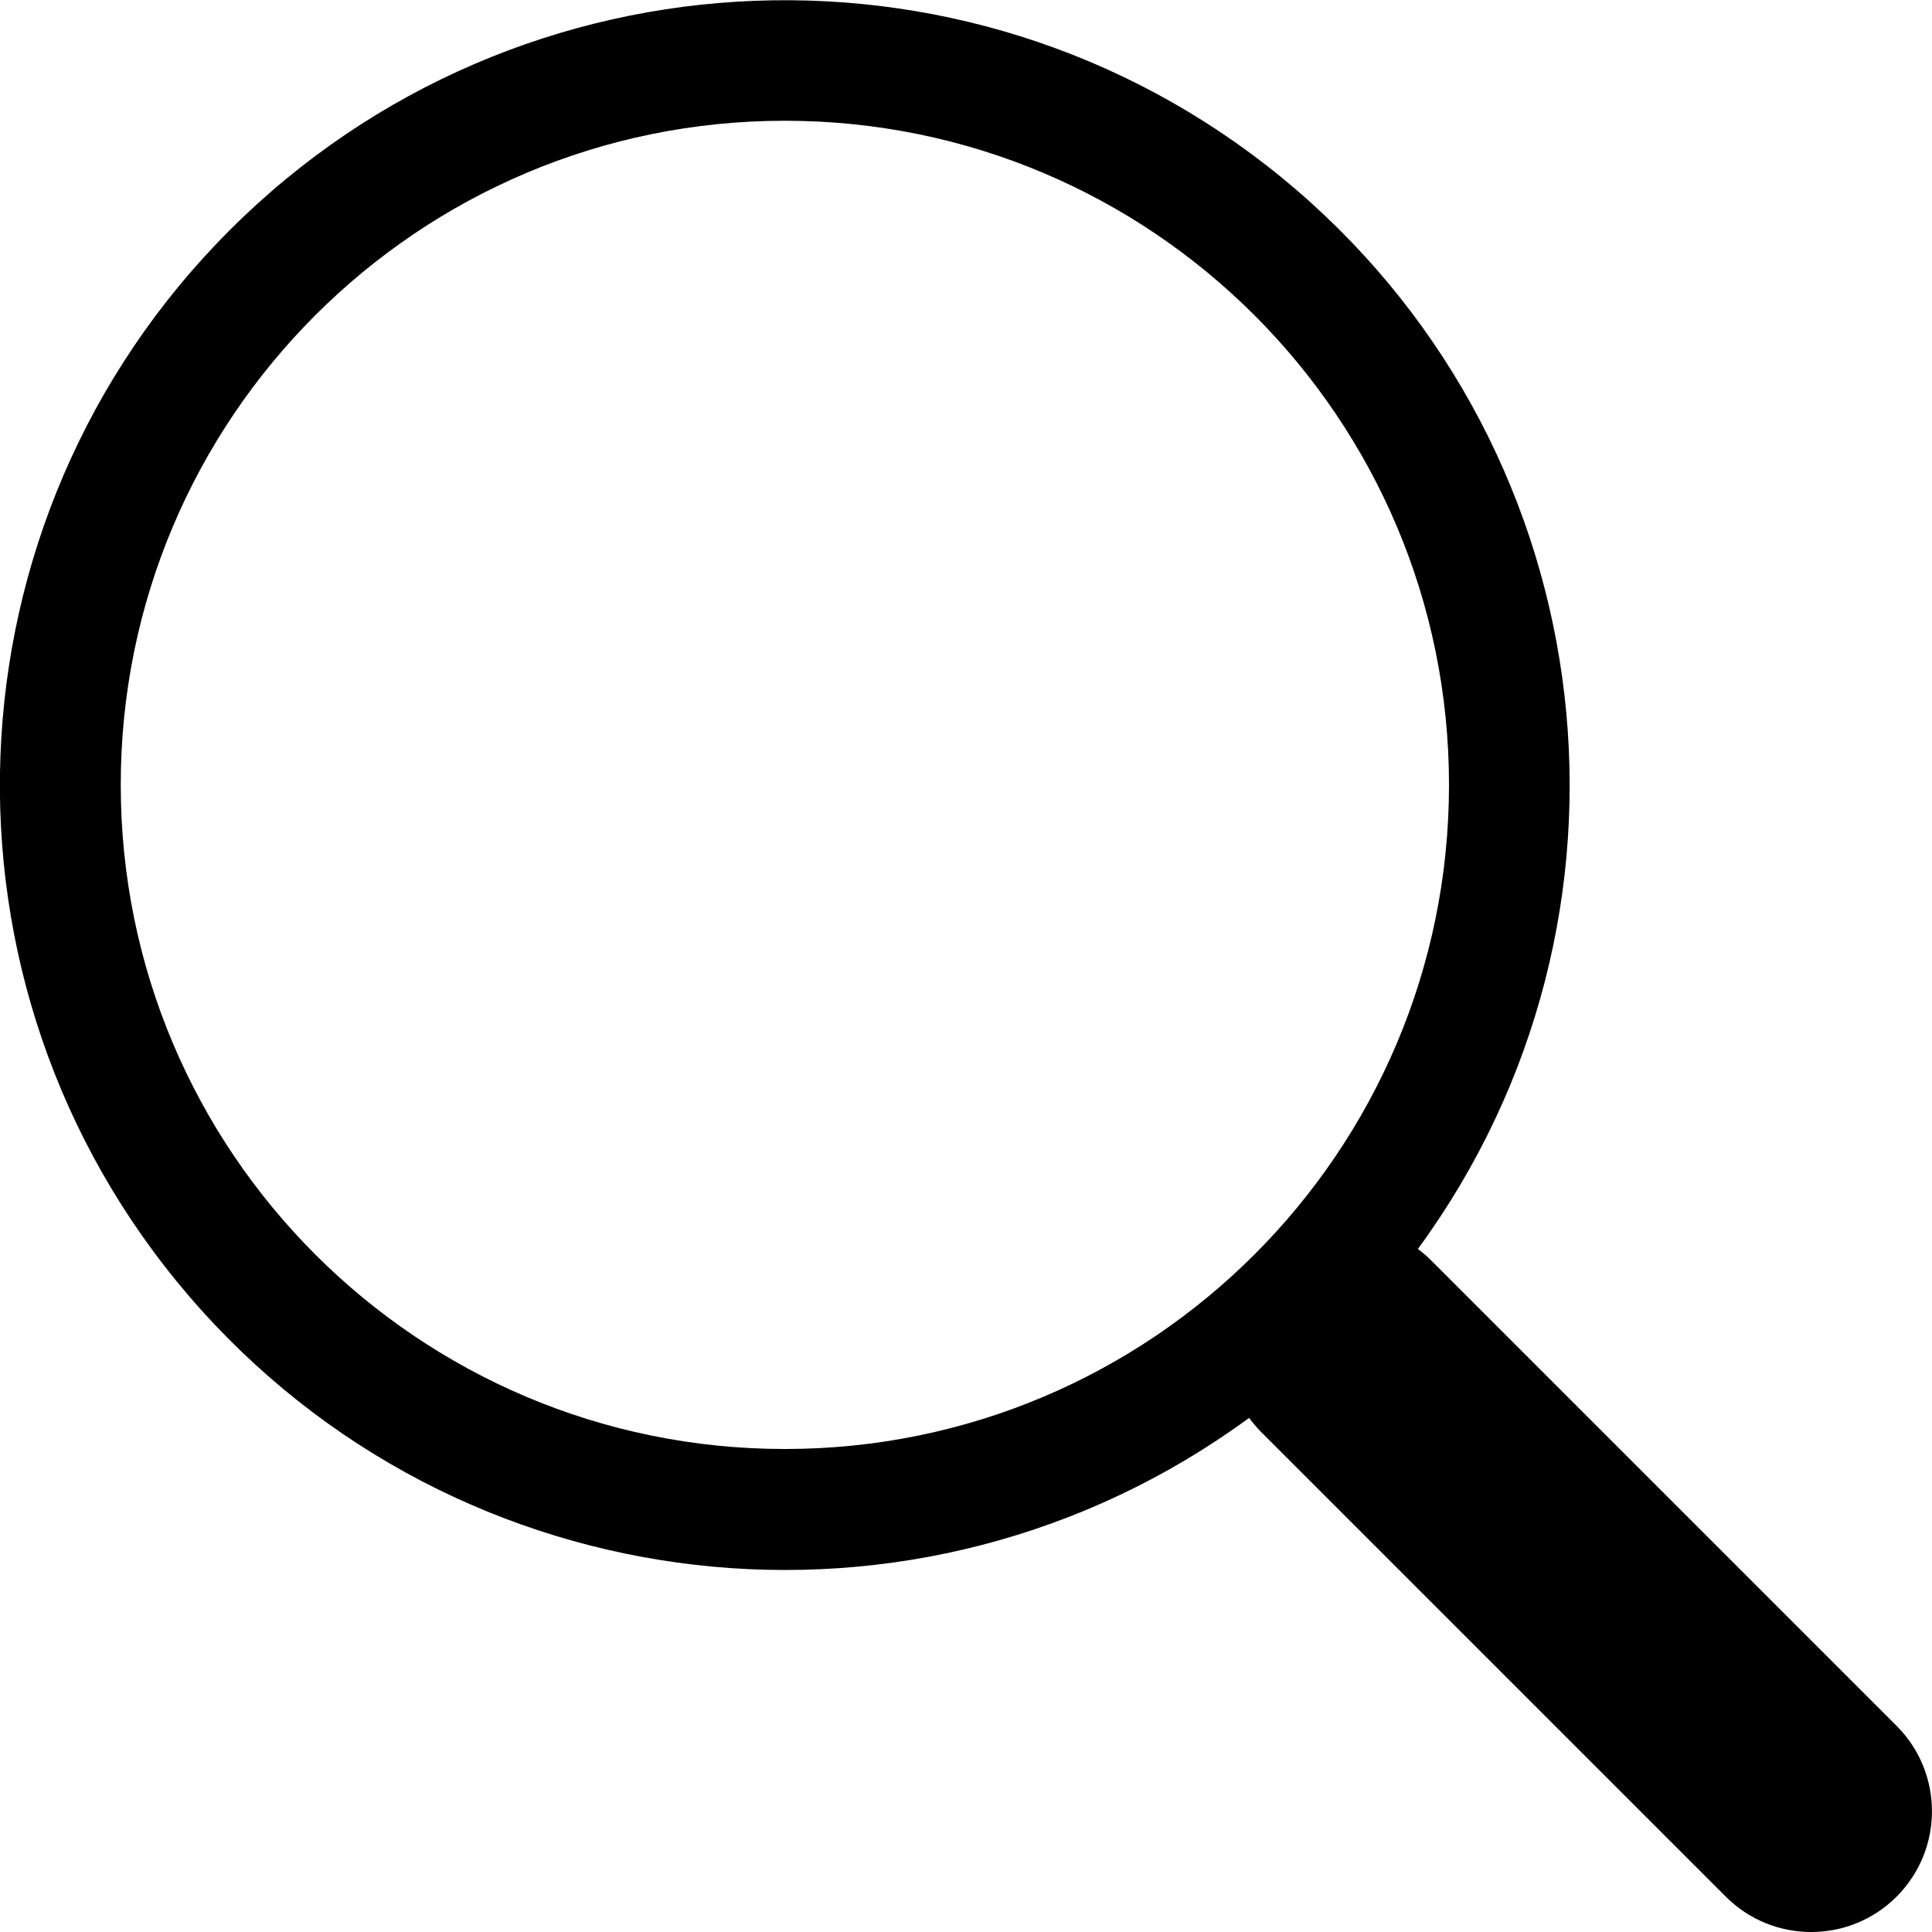
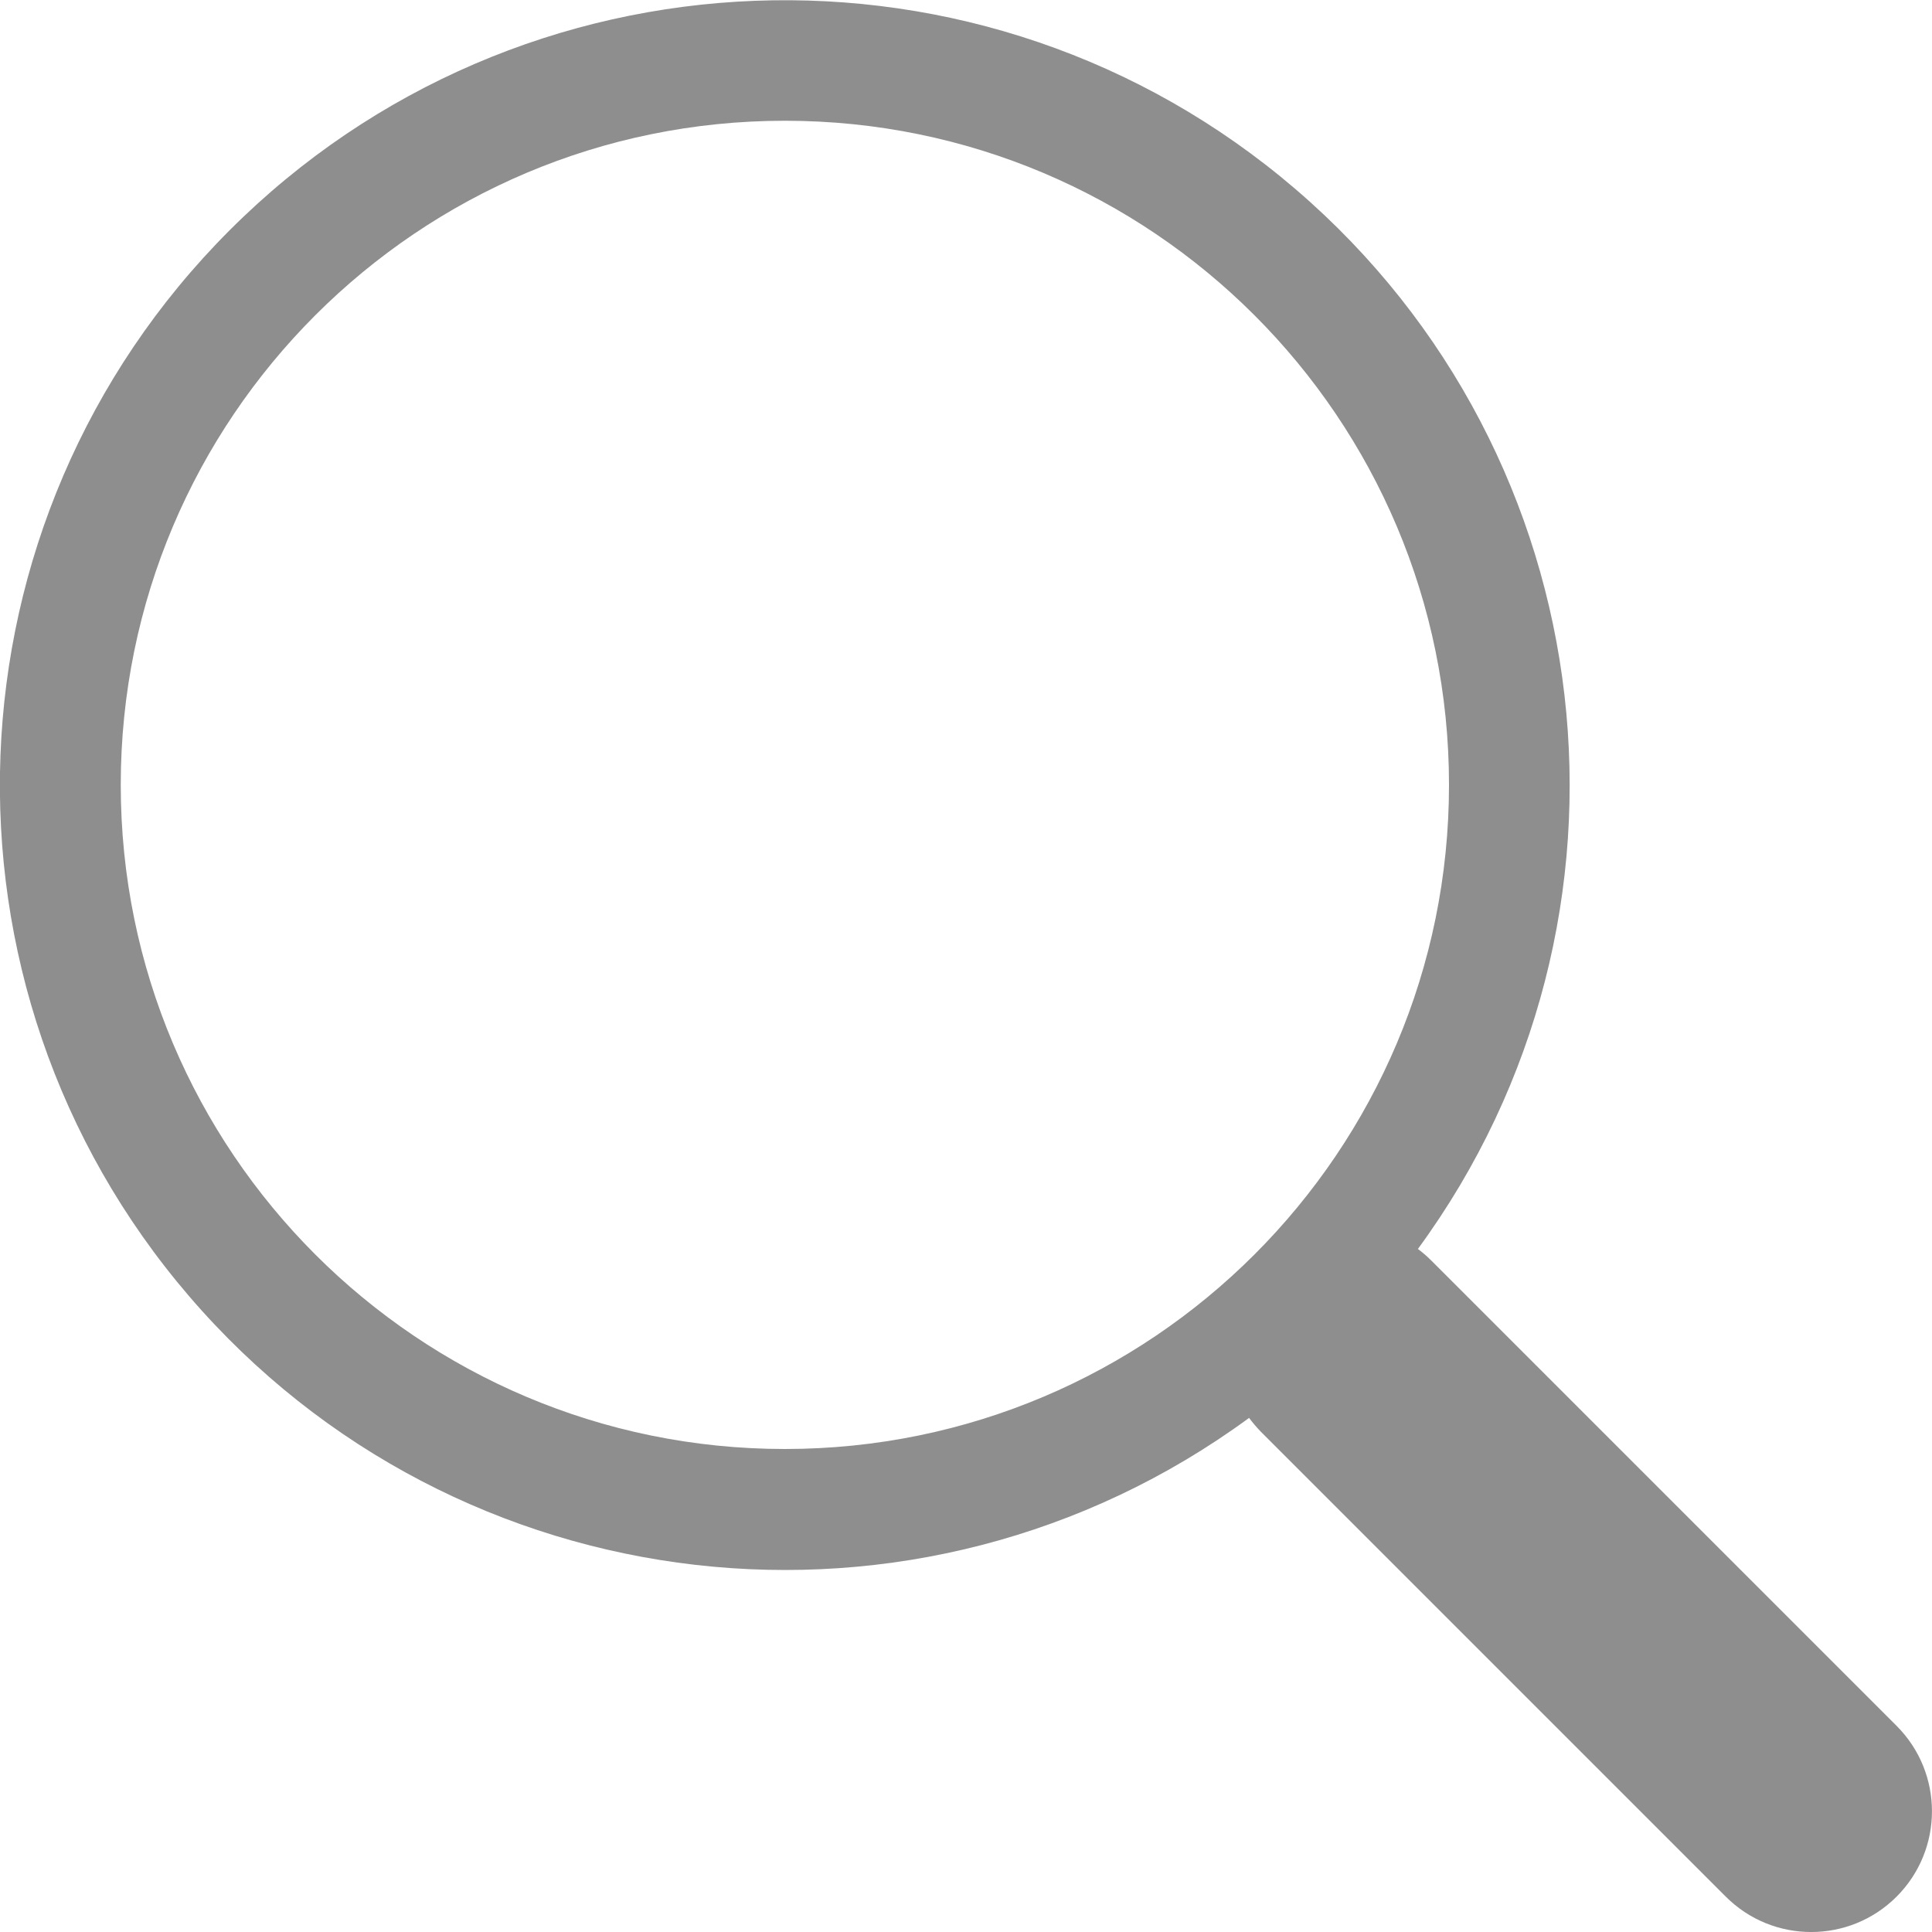
- <svg xmlns="http://www.w3.org/2000/svg" width="16" height="16" fill="currentColor" class="bi bi-search" viewBox="0 0 16 16">
+ <svg xmlns="http://www.w3.org/2000/svg" width="16" height="16" fill="#8E8E8E" class="bi bi-search" viewBox="0 0 16 16">
  <path d="M11.742 10.344a6.5 6.5 0 1 0-1.397 1.398h-.001c.03.04.062.078.098.115l3.85 3.85a1 1 0 0 0 1.415-1.414l-3.85-3.85a1.007 1.007 0 0 0-.115-.1zM12 6.5a5.5 5.5 0 1 1-11 0 5.5 5.5 0 0 1 11 0z" />
</svg>
